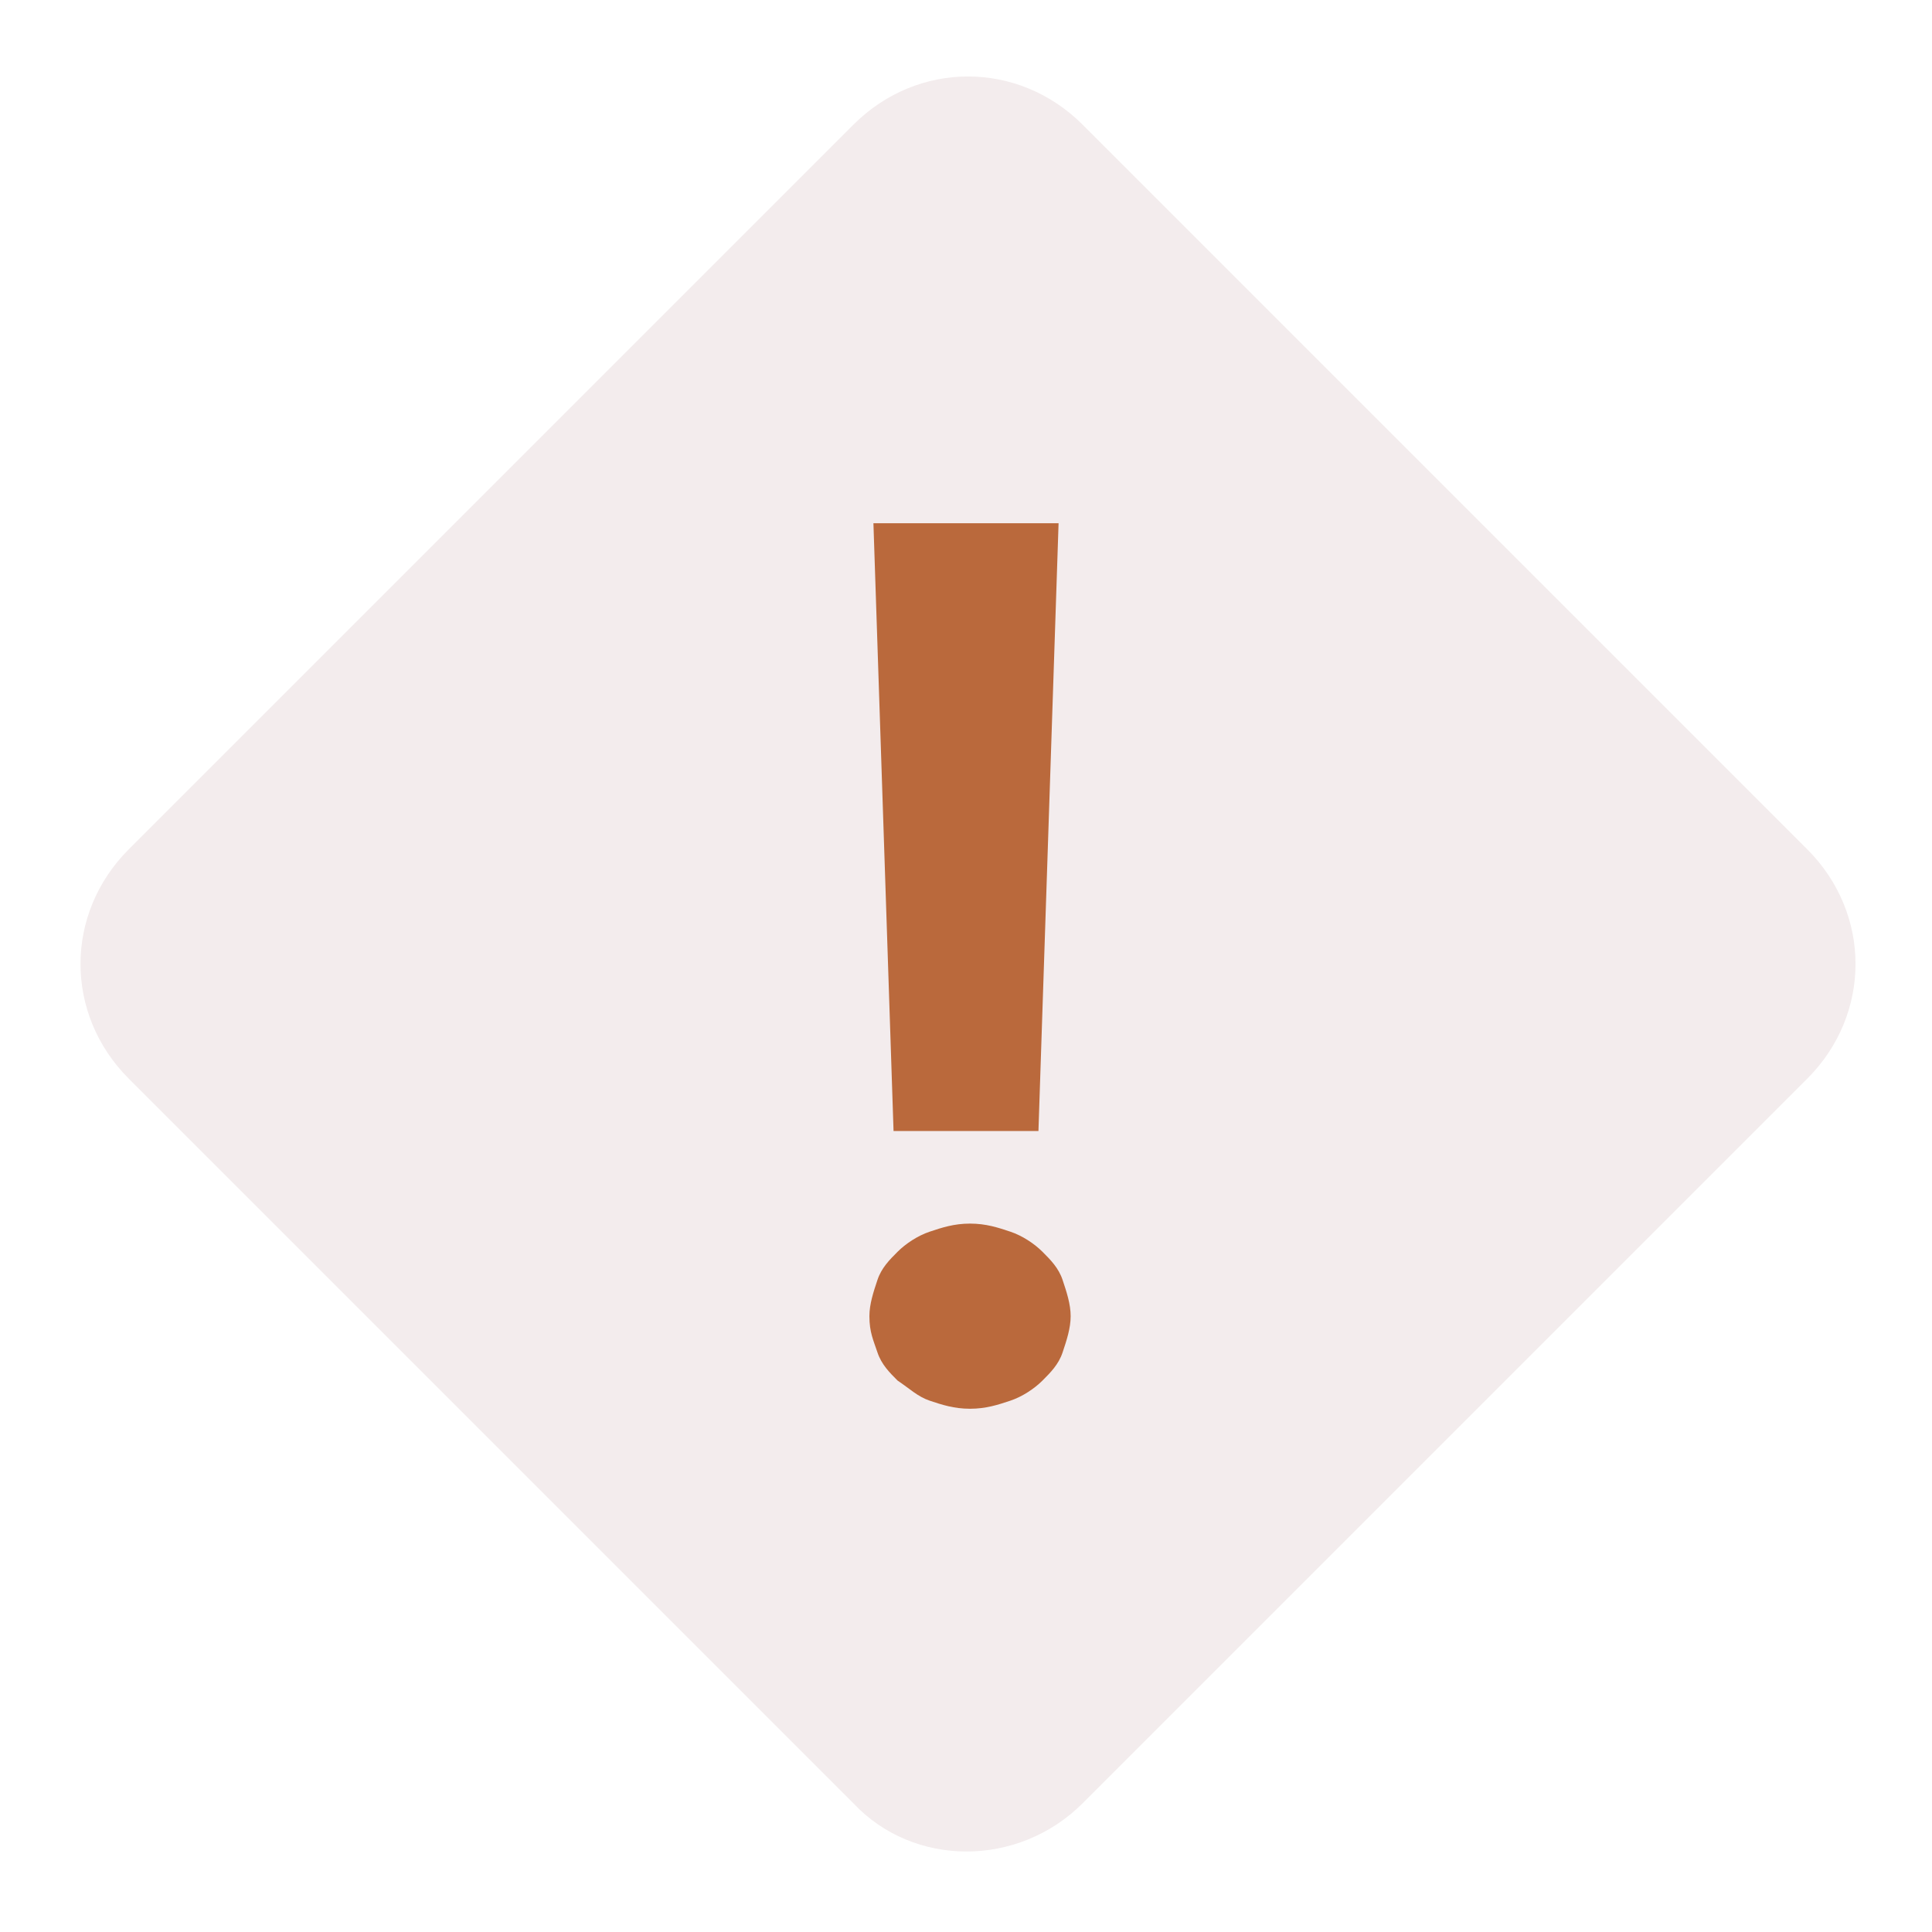
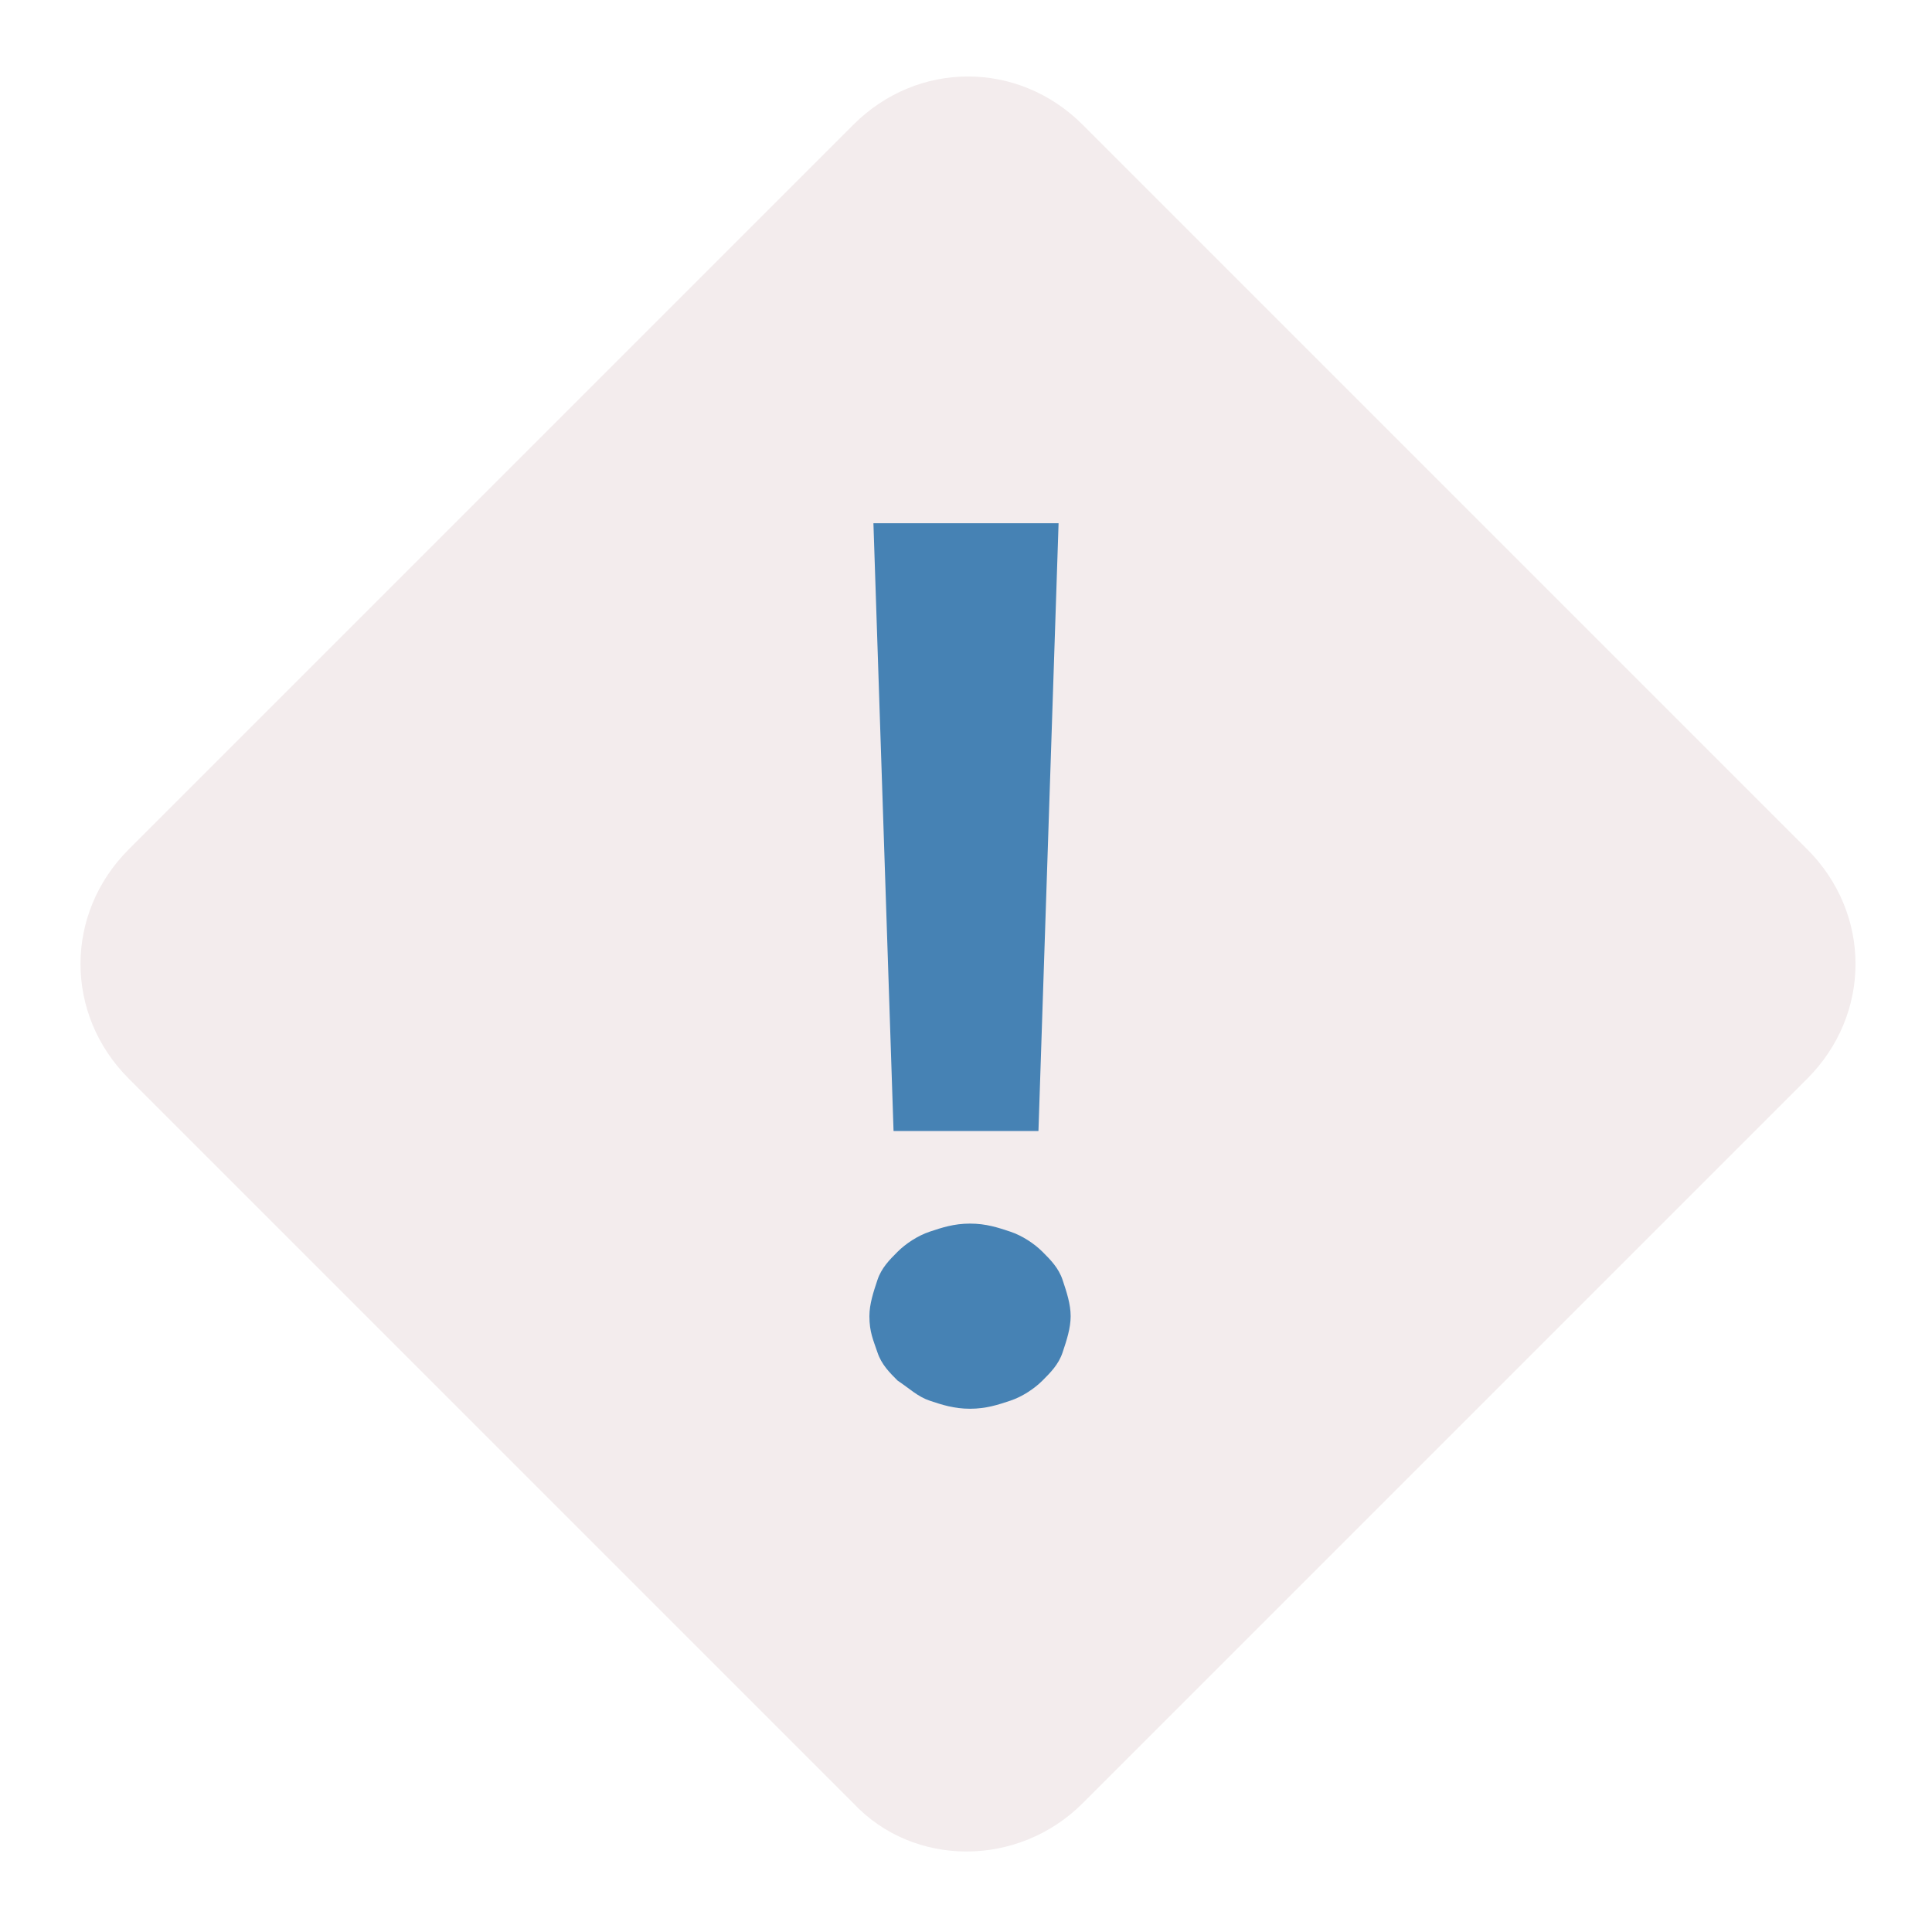
<svg xmlns="http://www.w3.org/2000/svg" width="800px" height="800px" viewBox="0 0 1024 1024" class="icon" version="1.1">
  <path d="M452.267 955.733l-384-384c-34.133-34.133-34.133-87.467 0-121.6l384-384c34.133-34.133 87.467-34.133 121.6 0l384 384c34.133 34.133 34.133 87.467 0 121.6l-384 384c-34.133 34.133-89.6 34.133-121.6 0z" fill="#f3eced" />
-   <path d="M460.8 697.6c0-6.4 2.133-12.8 4.267-19.2 2.133-6.4 6.4-10.667 10.667-14.933 4.267-4.267 10.667-8.533 17.067-10.667s12.8-4.267 21.333-4.267 14.933 2.133 21.333 4.267c6.4 2.133 12.8 6.4 17.067 10.667 4.267 4.267 8.533 8.533 10.667 14.933 2.133 6.4 4.267 12.8 4.267 19.2s-2.133 12.8-4.267 19.2-6.4 10.667-10.667 14.933c-4.267 4.267-10.667 8.533-17.067 10.667-6.4 2.133-12.8 4.267-21.333 4.267s-14.933-2.133-21.333-4.267-10.667-6.4-17.067-10.667c-4.267-4.267-8.533-8.533-10.667-14.933s-4.267-10.667-4.267-19.2z m89.6-98.133h-76.8L462.933 277.333h98.133l-10.667 322.133z" fill="#BA693C" />
+   <path d="M460.8 697.6c0-6.4 2.133-12.8 4.267-19.2 2.133-6.4 6.4-10.667 10.667-14.933 4.267-4.267 10.667-8.533 17.067-10.667s12.8-4.267 21.333-4.267 14.933 2.133 21.333 4.267c6.4 2.133 12.8 6.4 17.067 10.667 4.267 4.267 8.533 8.533 10.667 14.933 2.133 6.4 4.267 12.8 4.267 19.2s-2.133 12.8-4.267 19.2-6.4 10.667-10.667 14.933c-4.267 4.267-10.667 8.533-17.067 10.667-6.4 2.133-12.8 4.267-21.333 4.267s-14.933-2.133-21.333-4.267-10.667-6.4-17.067-10.667c-4.267-4.267-8.533-8.533-10.667-14.933s-4.267-10.667-4.267-19.2z m89.6-98.133h-76.8L462.933 277.333h98.133l-10.667 322.133z" fill="#4682b4" />
</svg>
